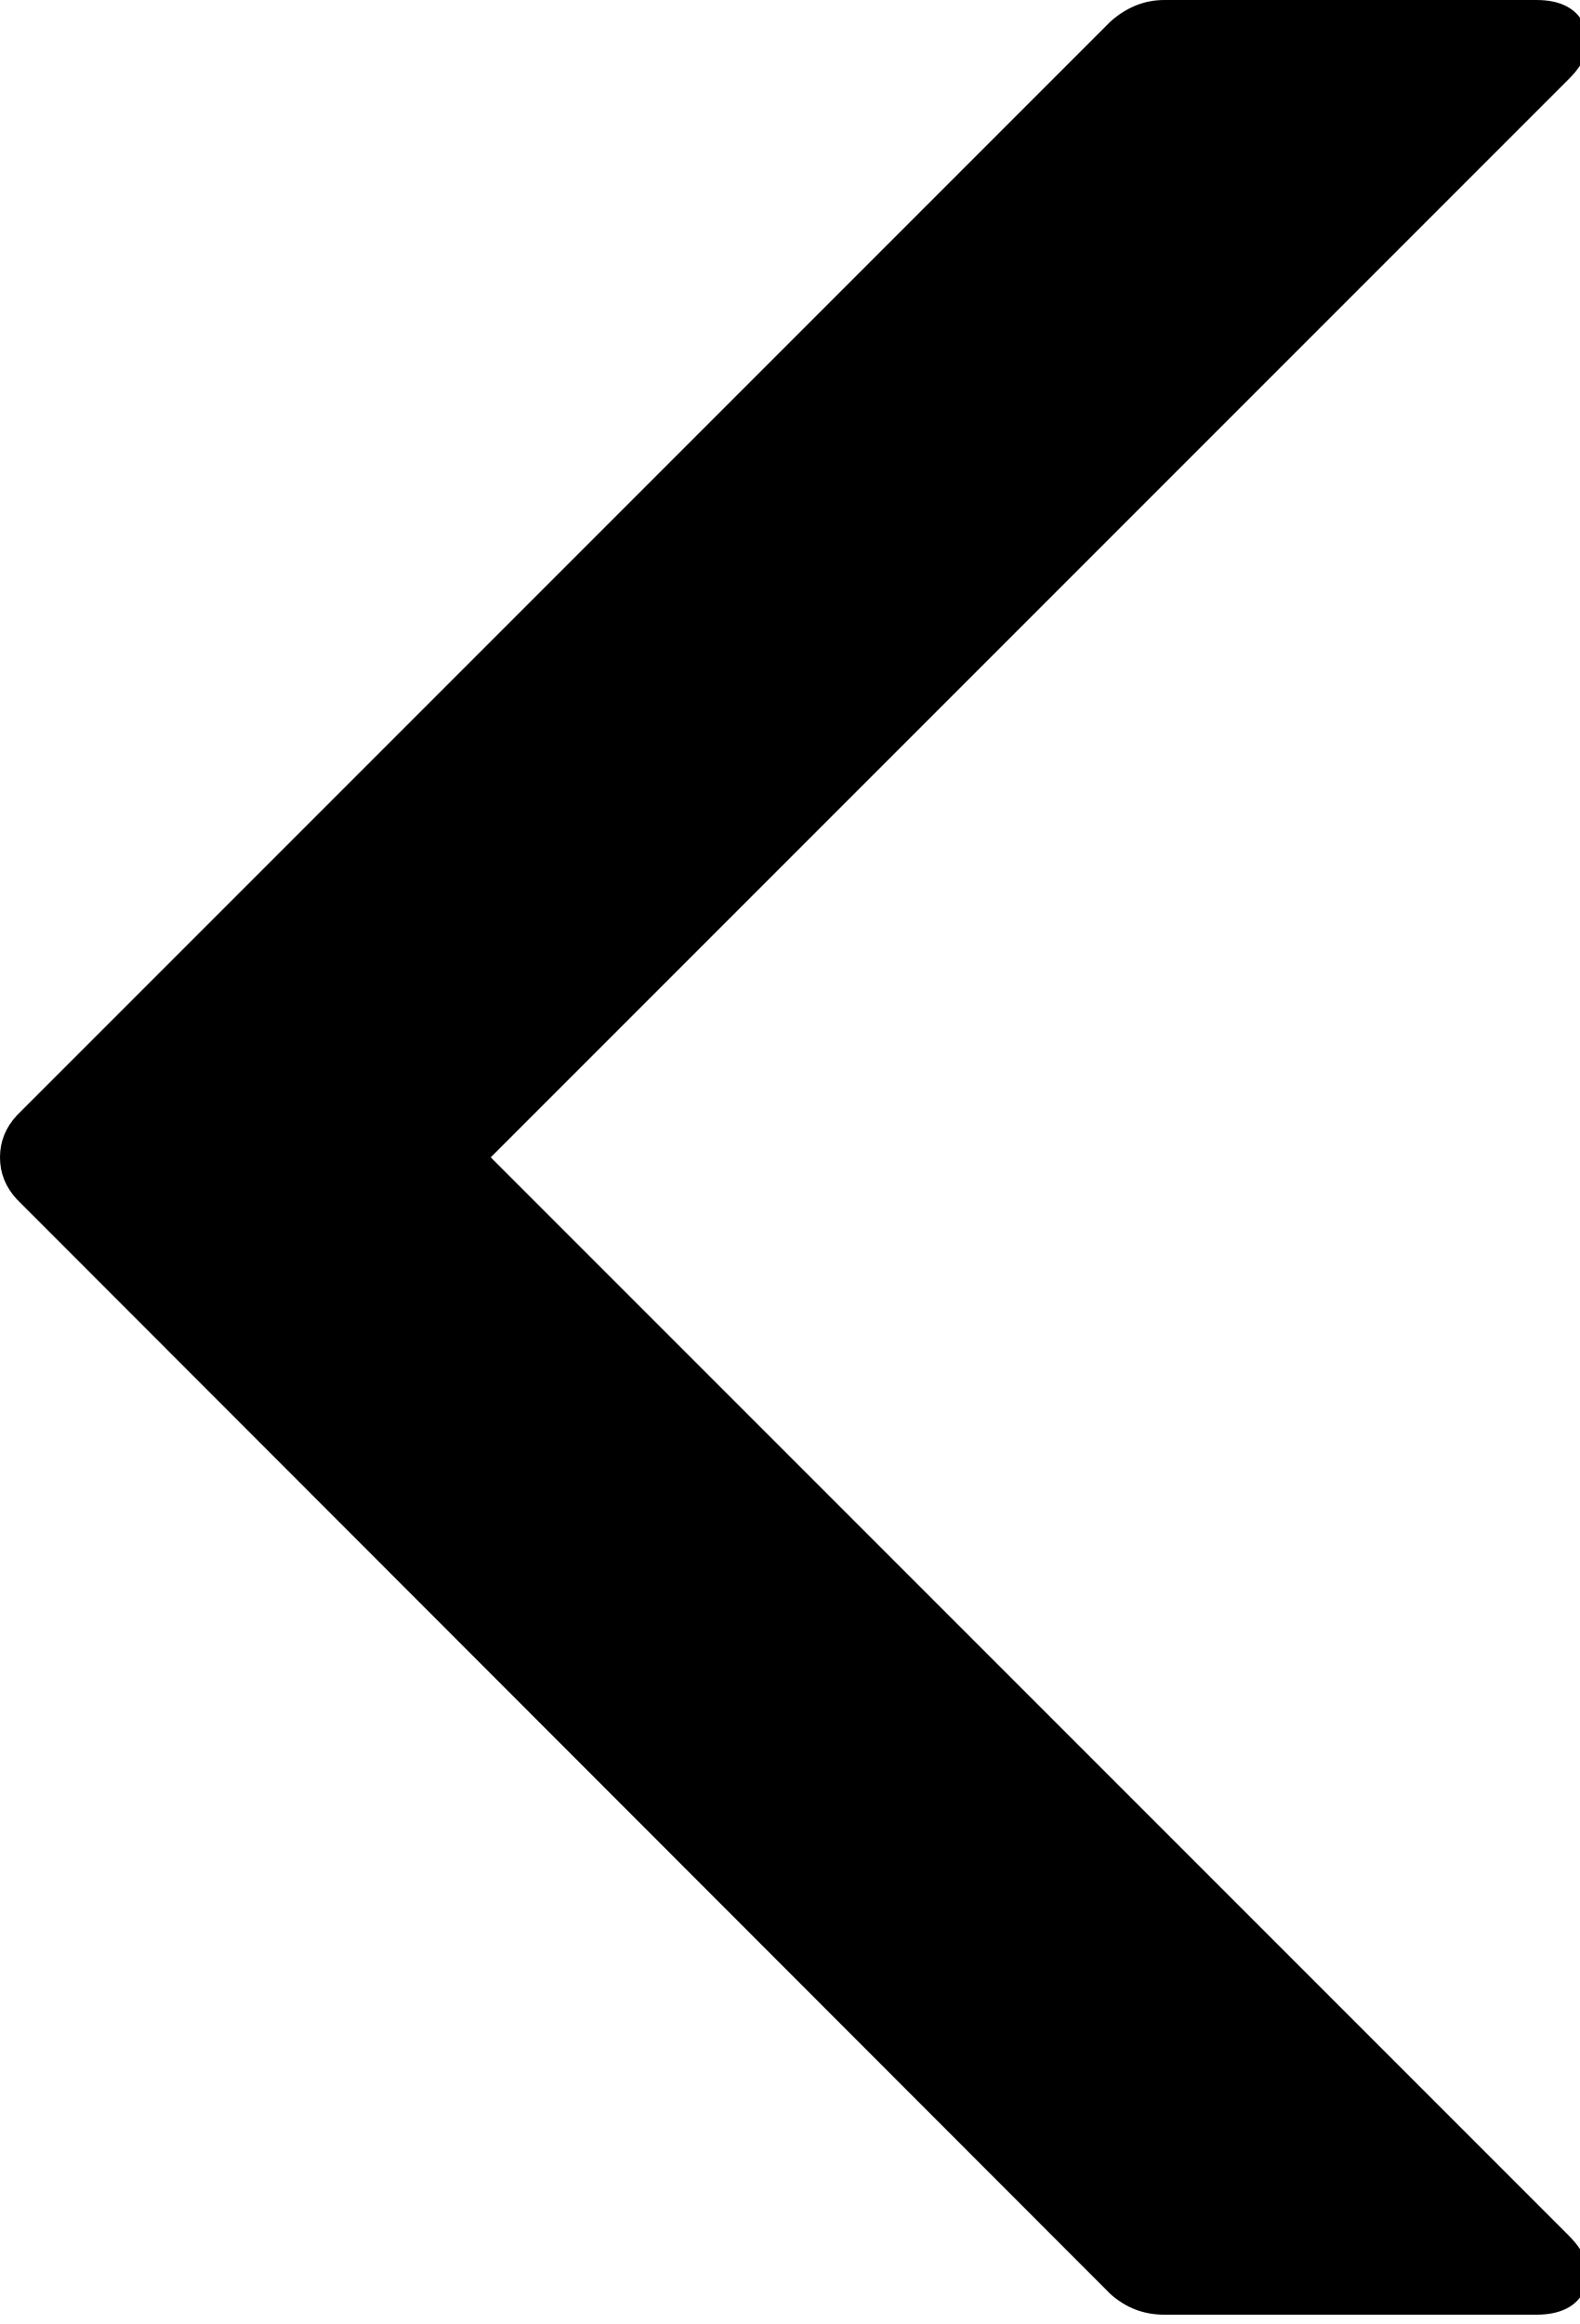
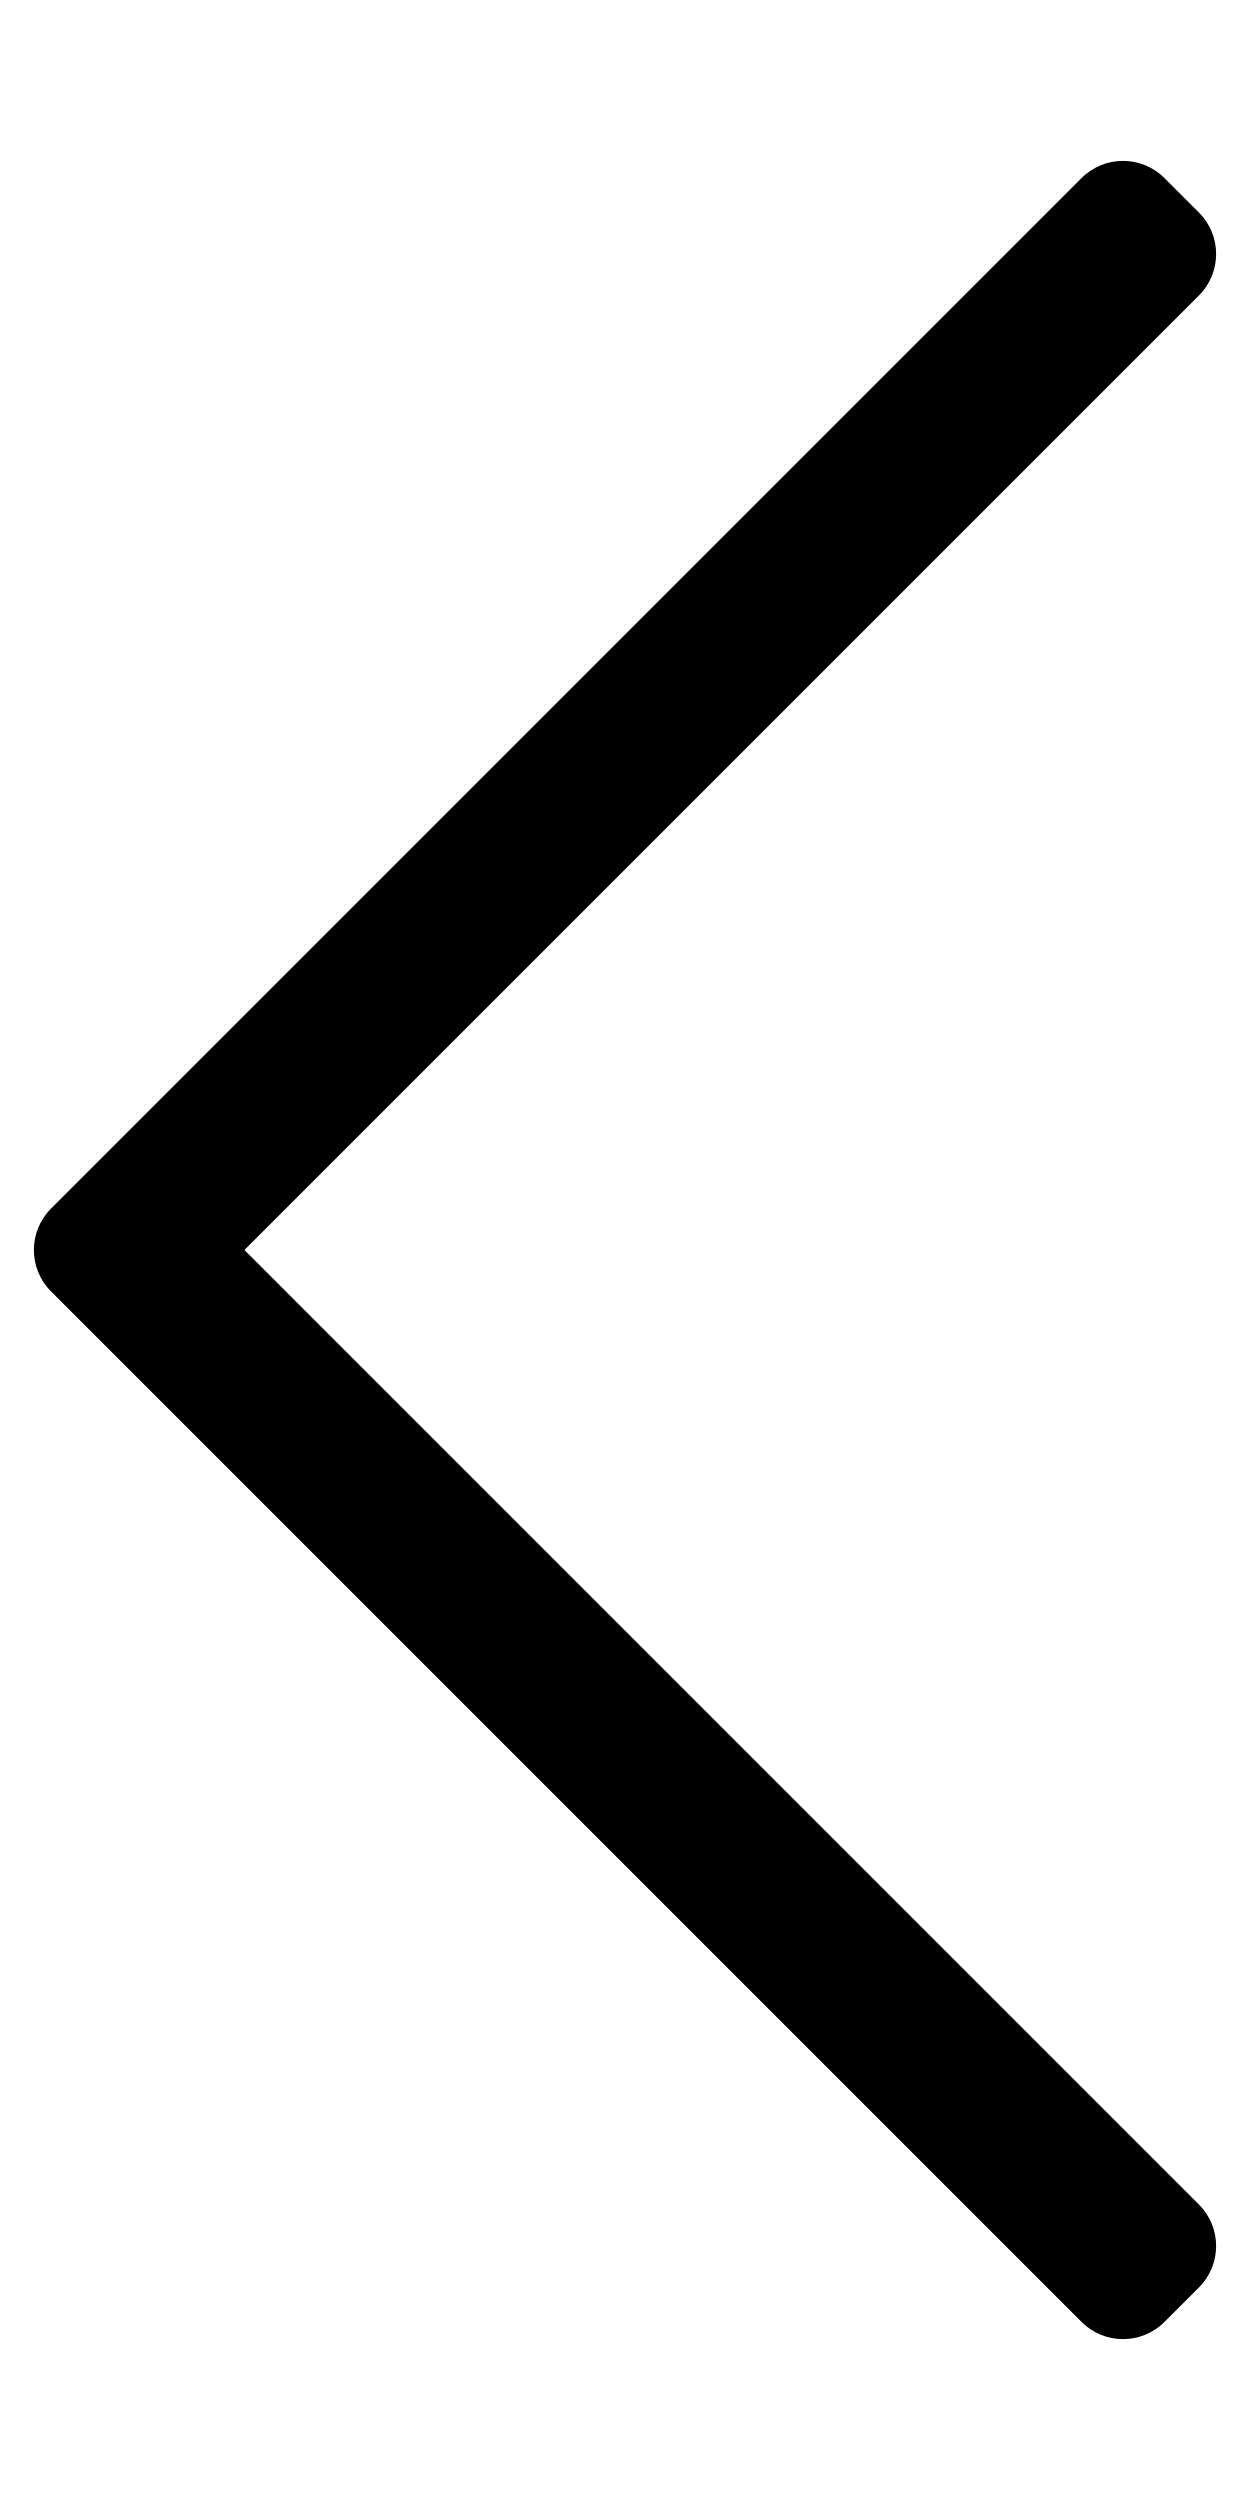
- <svg xmlns="http://www.w3.org/2000/svg" version="1.0" x="0px" y="0px" width="34px" height="50px">
-   <path fill="black" d="M 25.06, 0 C 25.06, 0, 33.06, 0, 33.06, 0 C 33.58, 0, 33.94, 0.18, 34.1, 0.56 C 34.26, 0.92, 34.16, 1.3, 33.76, 1.7 C 33.76, 1.7, 10.56, 24.9, 10.56, 24.9 C 10.56, 24.9, 33.76, 48.1, 33.76, 48.1 C 34.16, 48.5, 34.26, 48.88, 34.1, 49.26 C 33.94, 49.62, 33.58, 49.8, 33.06, 49.8 C 33.06, 49.8, 25.06, 49.8, 25.06, 49.8 C 24.62, 49.8, 24.24, 49.66, 23.9, 49.36 C 23.9, 49.36, 0.36, 25.8, 0.36, 25.8 C 0.12, 25.54, 0, 25.24, 0, 24.9 C 0, 24.56, 0.12, 24.26, 0.36, 24 C 0.36, 24, 23.9, 0.46, 23.9, 0.46 C 24.24, 0.16, 24.62, 0, 25.06, 0 C 25.06, 0, 25.06, 0, 25.06, 0" />
+ <svg xmlns="http://www.w3.org/2000/svg" viewBox="0 0 256 512">
+   <path d="M238.475 475.535l7.071-7.07c4.686-4.686 4.686-12.284 0-16.971L50.053 256 245.546 60.506c4.686-4.686 4.686-12.284 0-16.971l-7.071-7.07c-4.686-4.686-12.284-4.686-16.97 0L10.454 247.515c-4.686 4.686-4.686 12.284 0 16.971l211.051 211.05c4.686 4.686 12.284 4.686 16.97-.001z" />
</svg>
